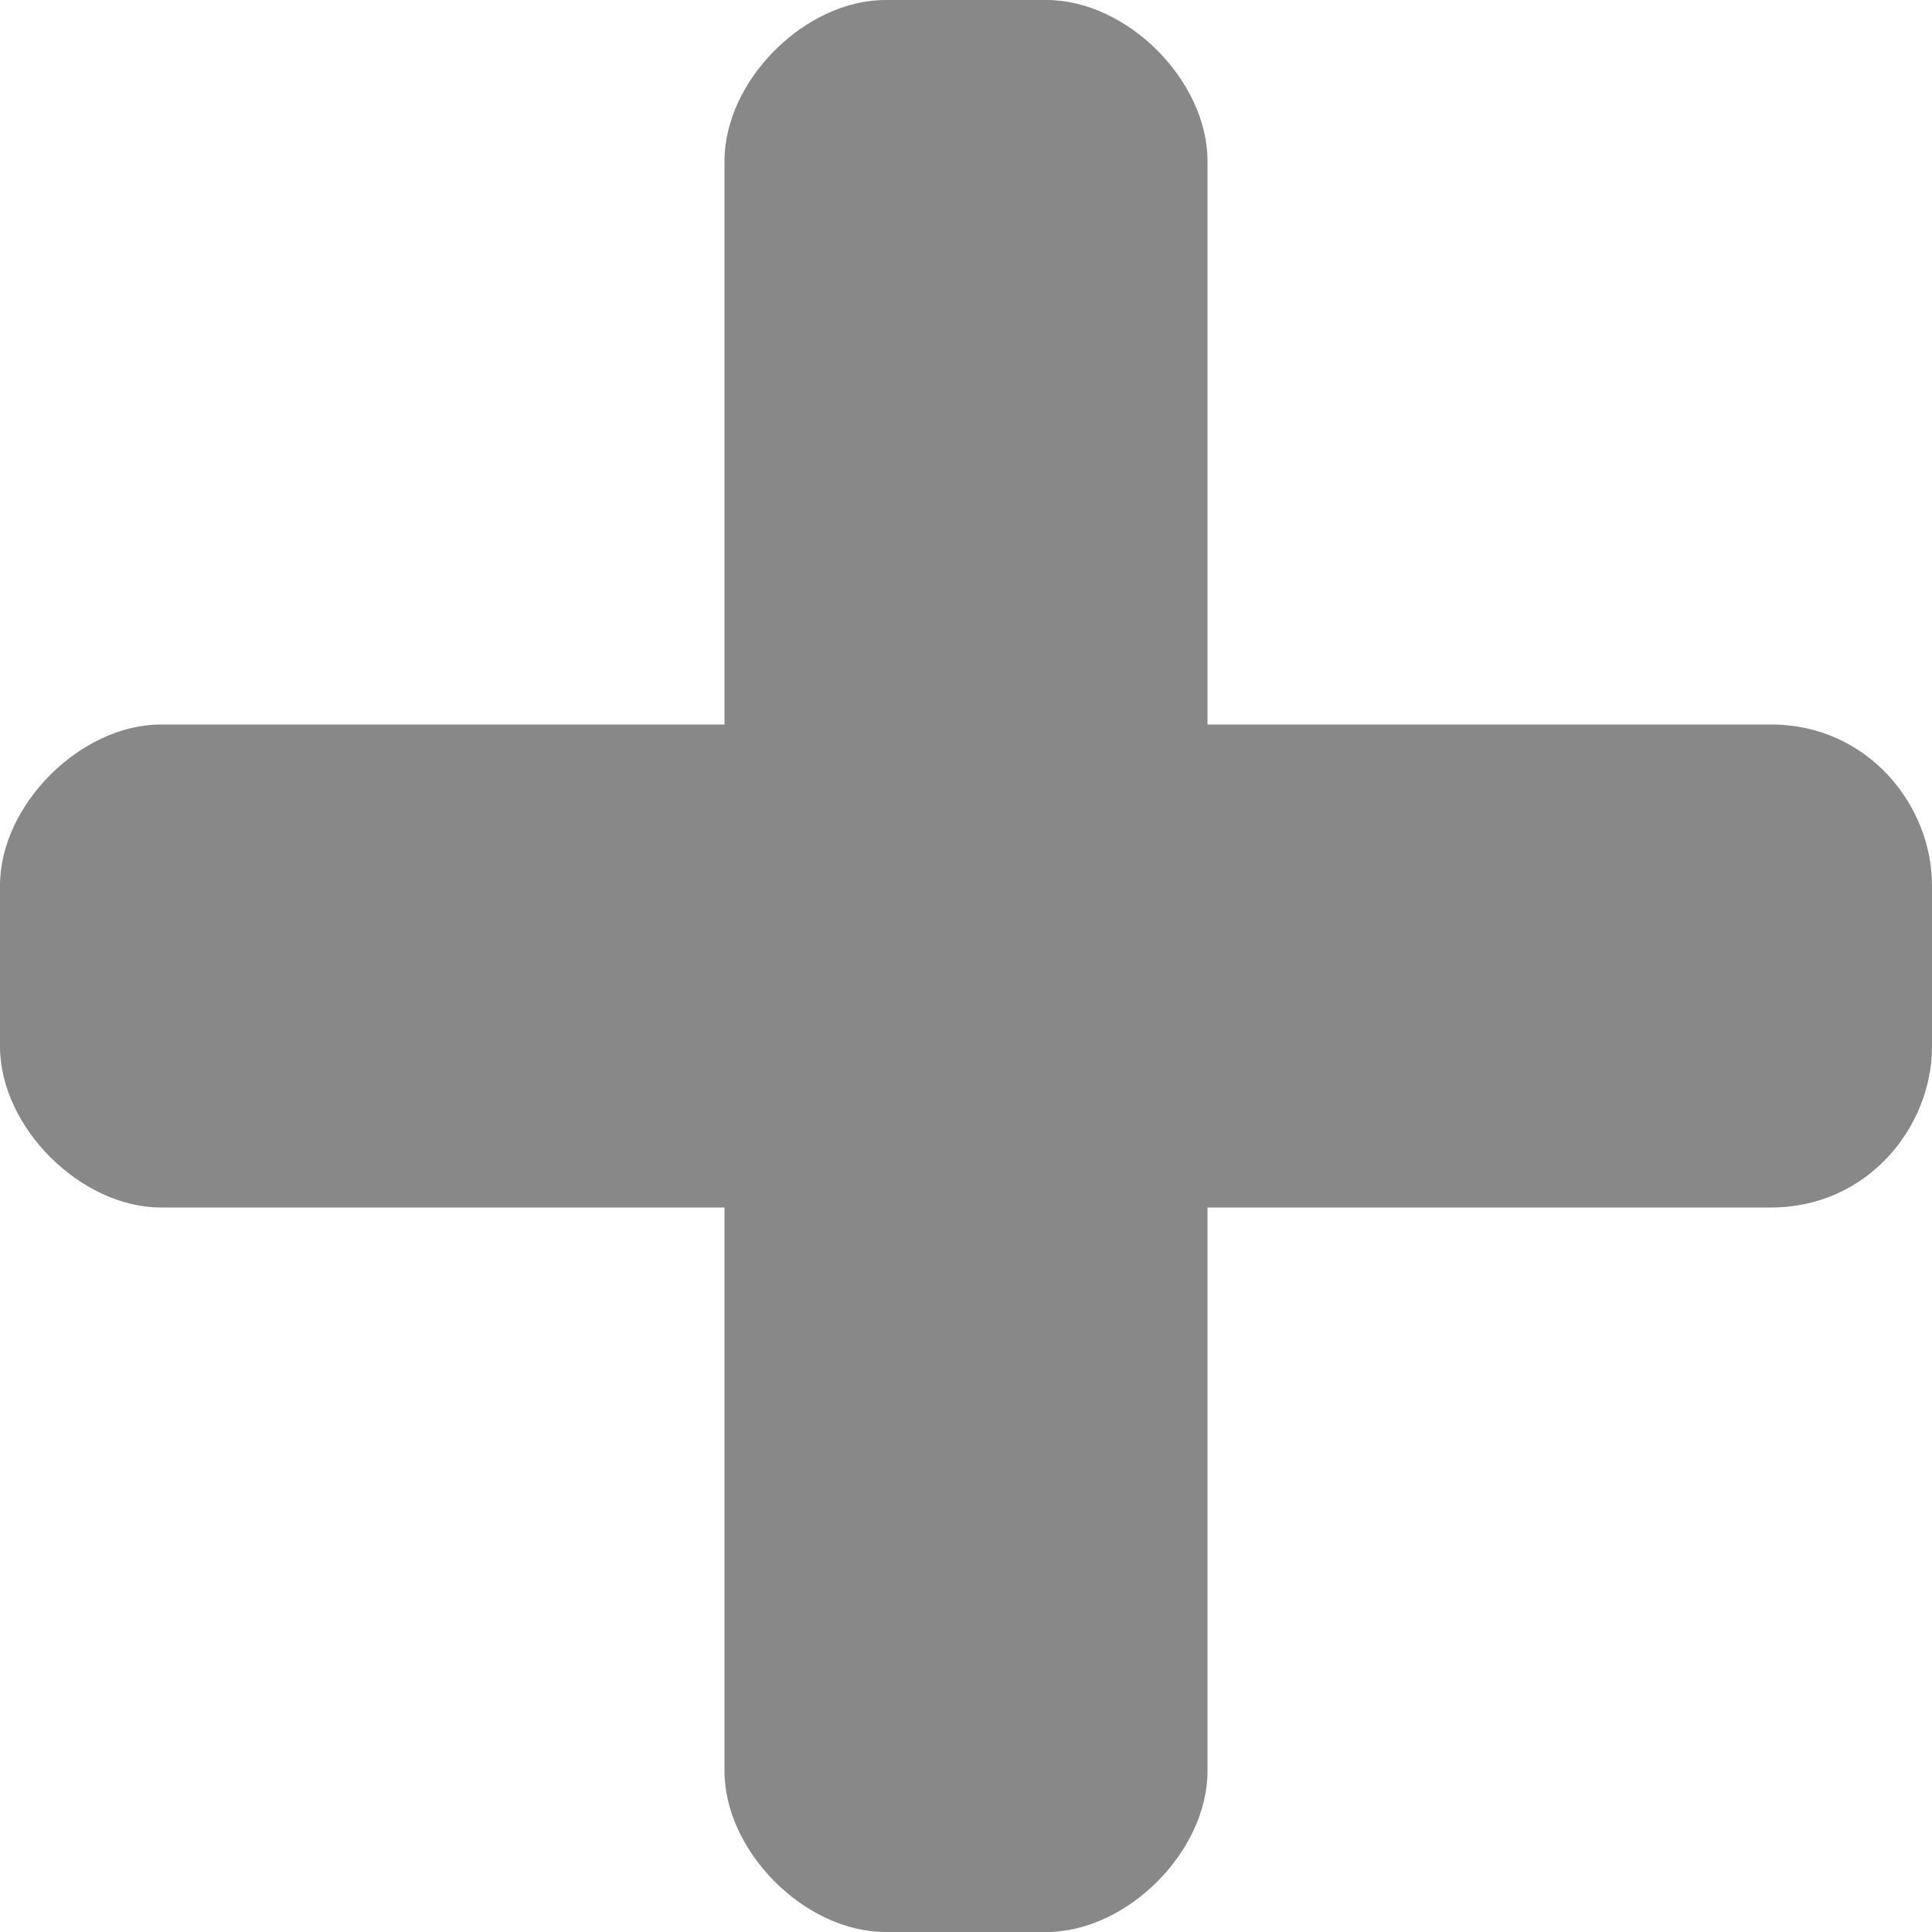
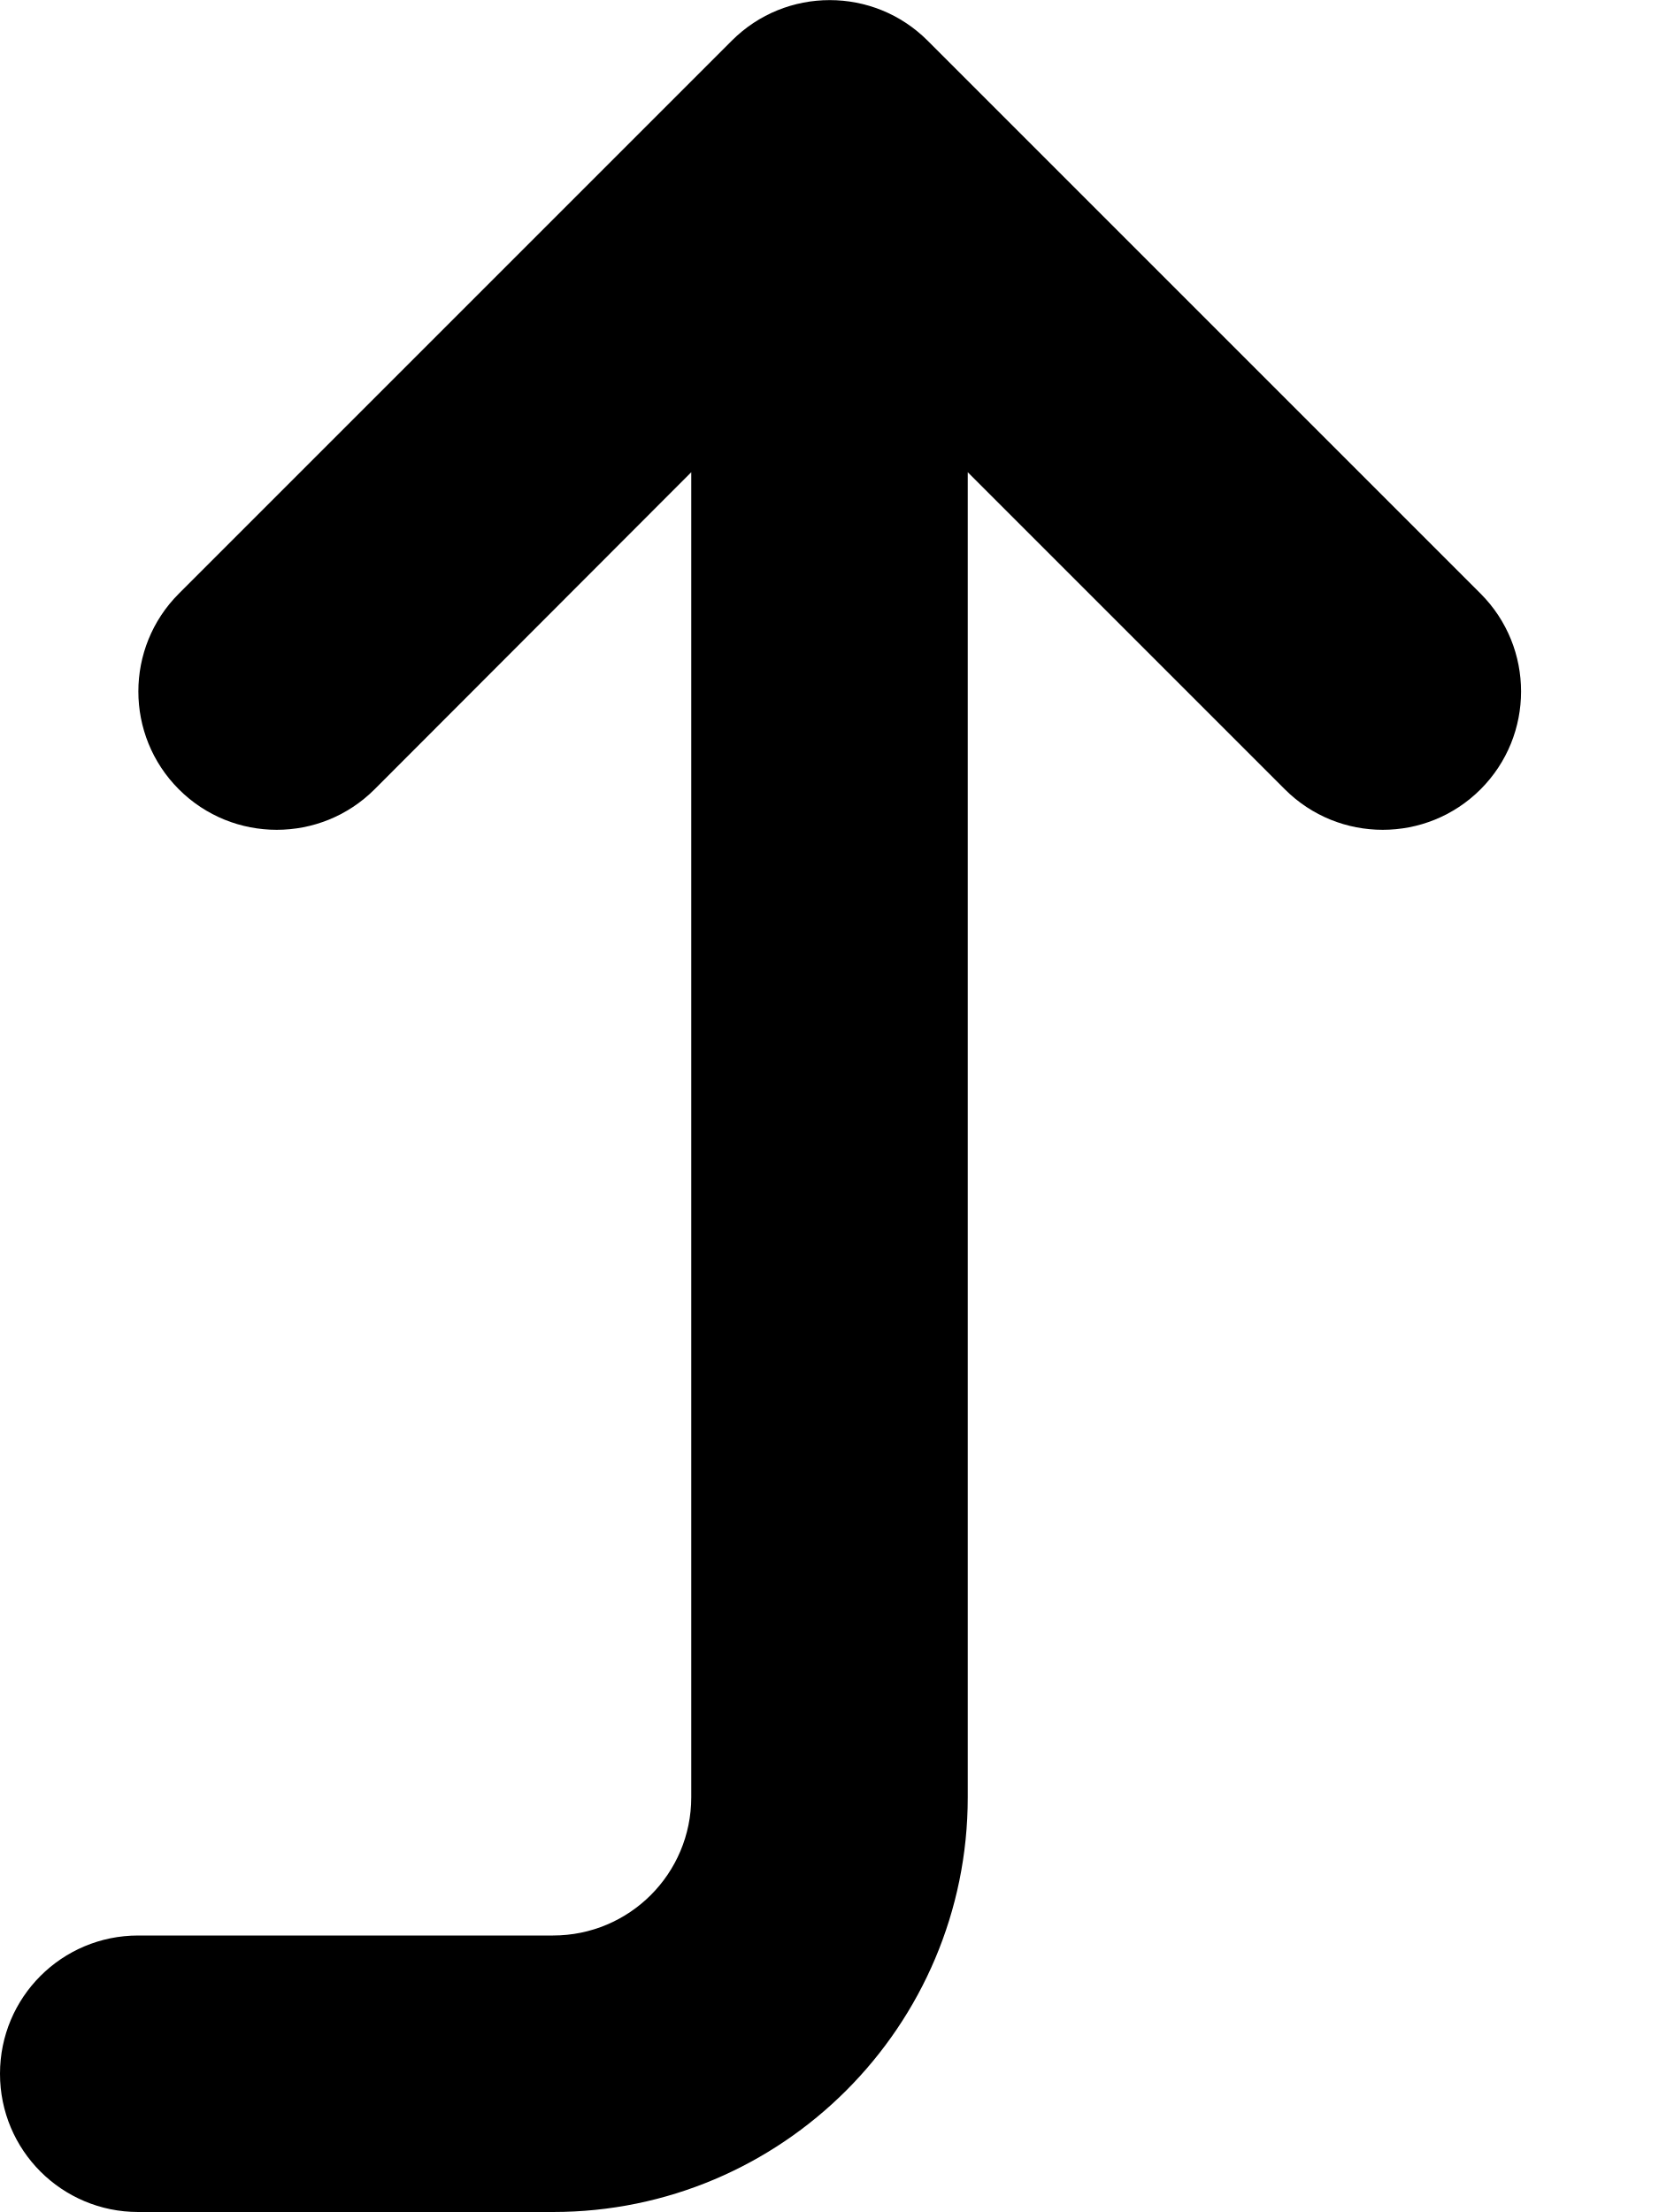
- <svg xmlns="http://www.w3.org/2000/svg" width="12" height="12" viewBox="0 0 12 12" preserveAspectRatio="xMinYMid meet" overflow="visible">
-   <path d="M11 4.5H7.5V1c0-.5-.5-1-1-1h-1c-.5 0-1 .5-1 1v3.5H1c-.5 0-1 .5-1 1v1c0 .5.5 1 1 1h3.5V11c0 .5.5 1 1 1h1c.5 0 1-.5 1-1V7.5H11c.6 0 1-.5 1-1v-1c0-.5-.4-1-1-1z" fill="#888" />
+ <svg xmlns="http://www.w3.org/2000/svg" viewBox="0 0 384 512">
+   <path d="M32 448c-17.7 0-32 14.3-32 32s14.3 32 32 32l96 0c53 0 96-43 96-96l0-306.7 73.4 73.4c12.5 12.5 32.8 12.5 45.3 0s12.5-32.8 0-45.3l-128-128c-12.5-12.5-32.8-12.5-45.3 0l-128 128c-12.5 12.5-12.5 32.8 0 45.3s32.8 12.5 45.3 0L160 109.3 160 416c0 17.7-14.3 32-32 32l-96 0z" />
</svg>
